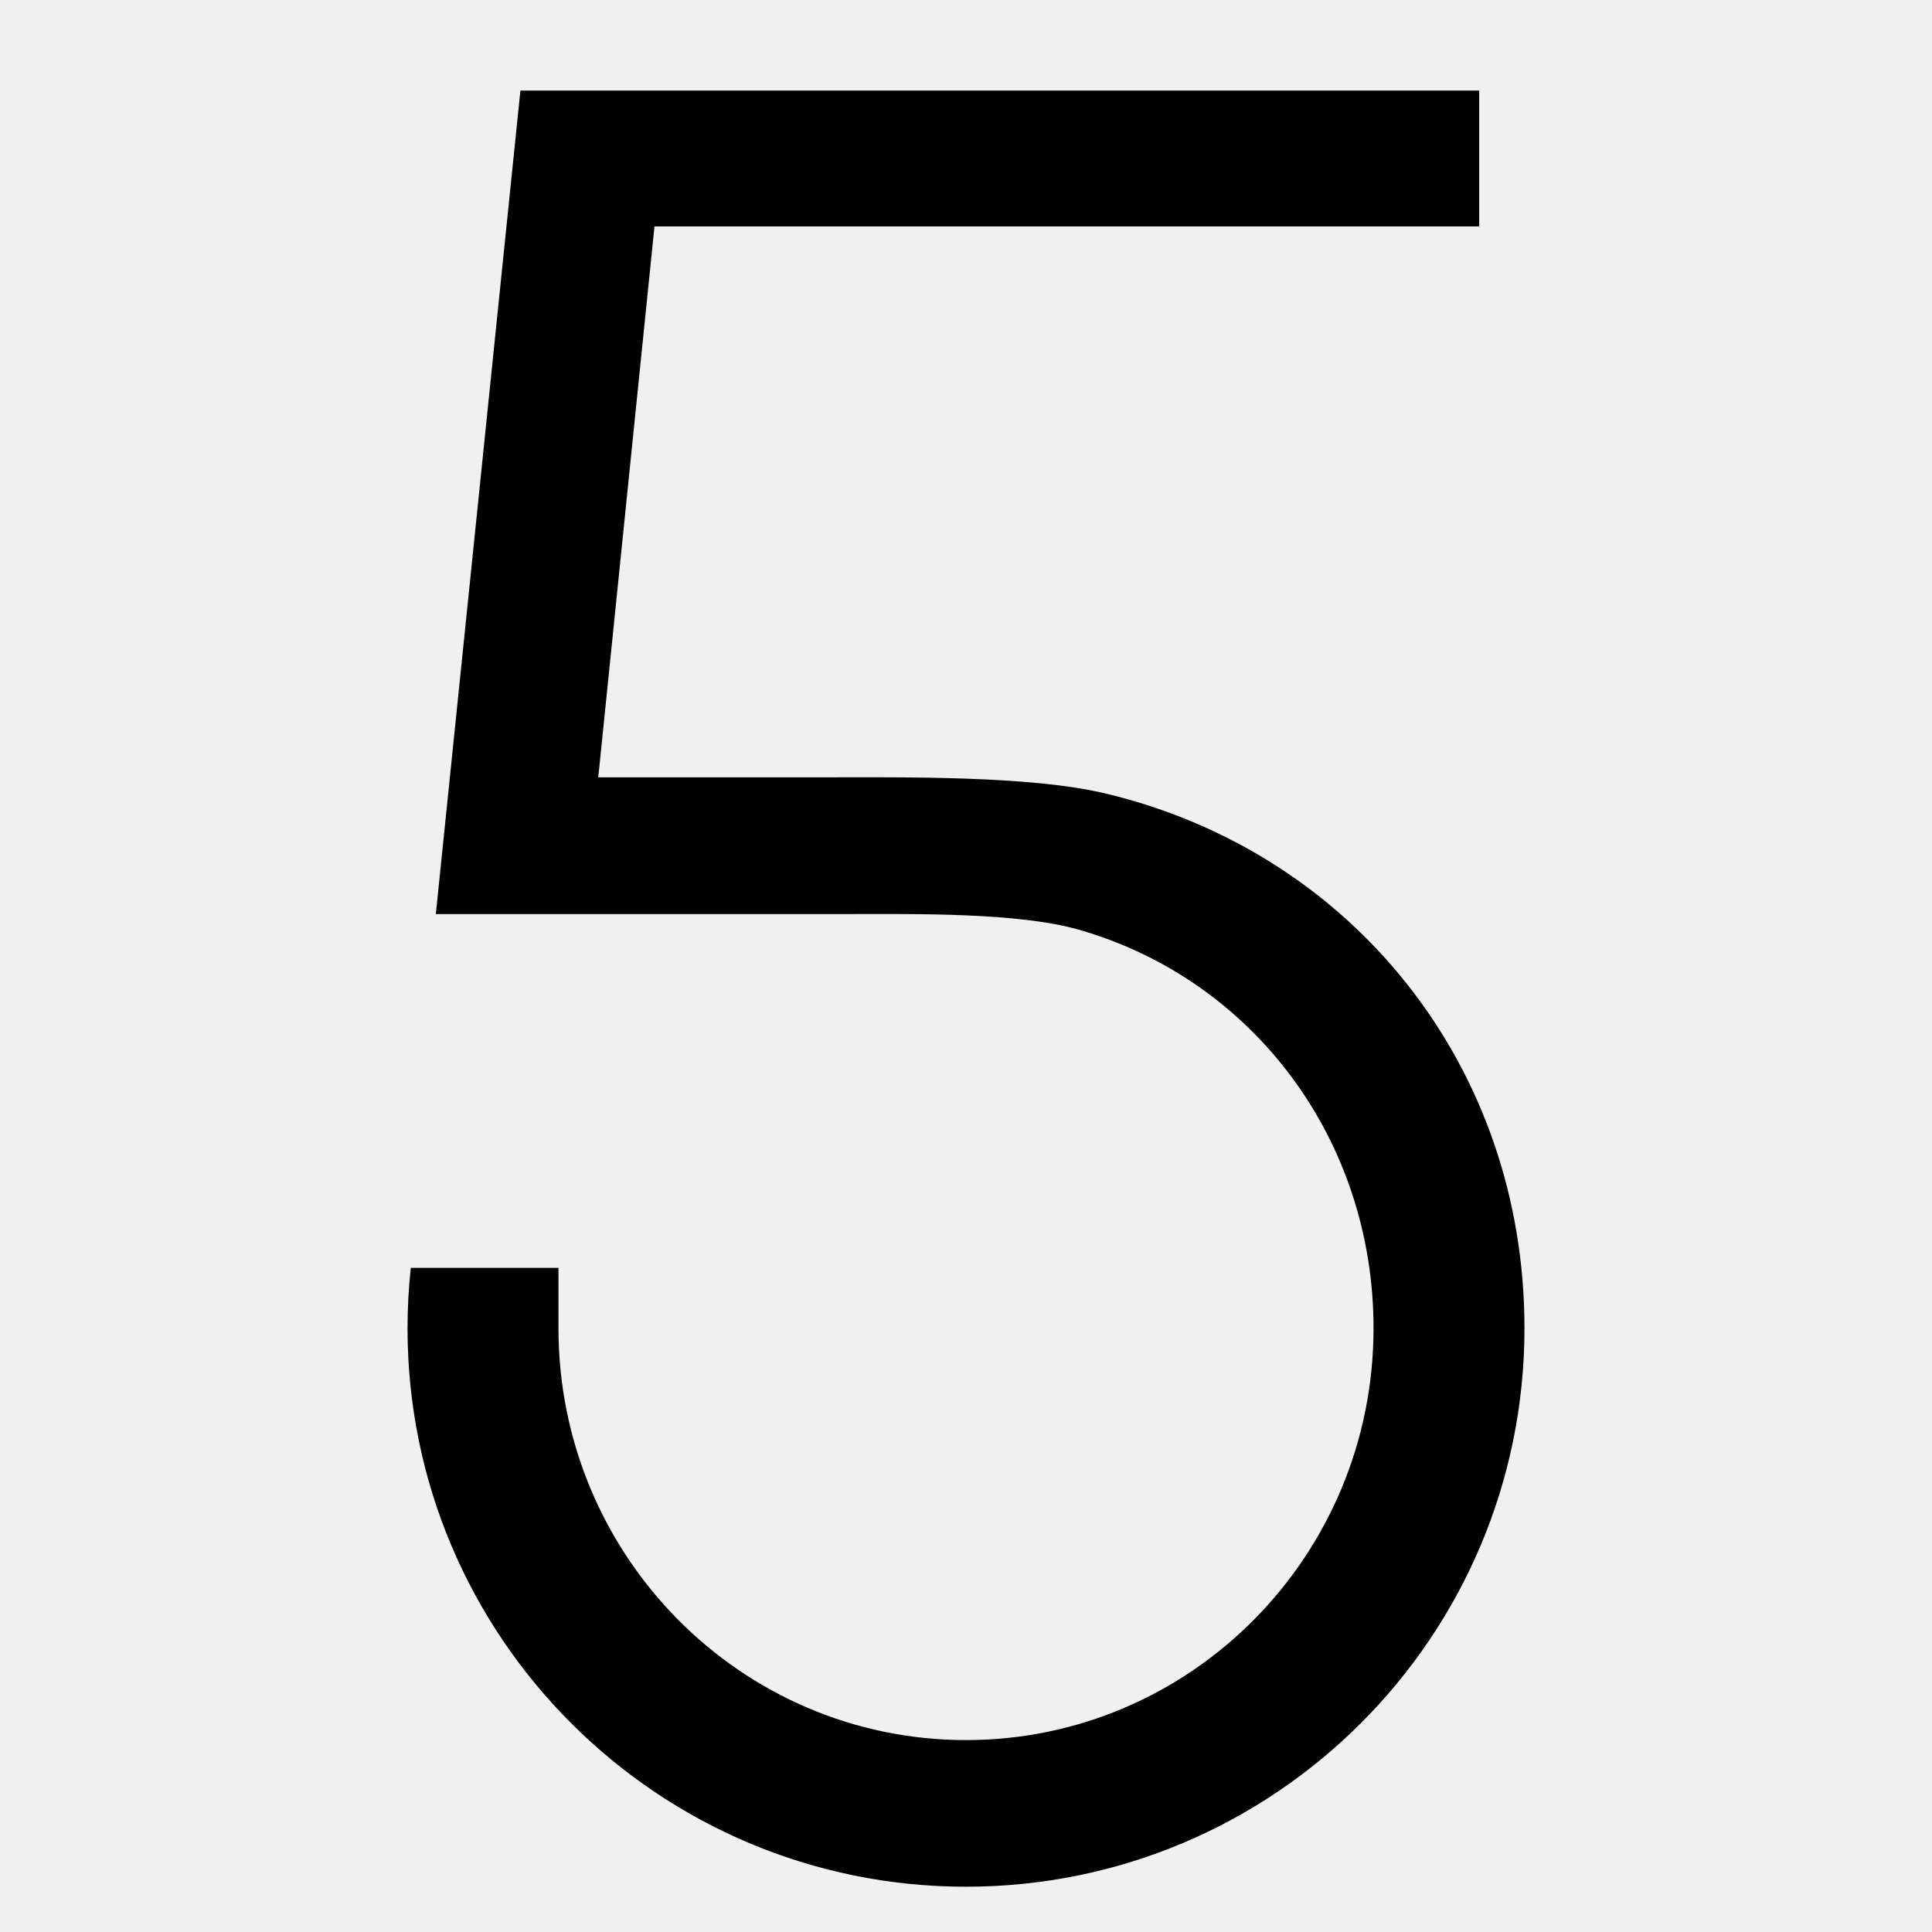
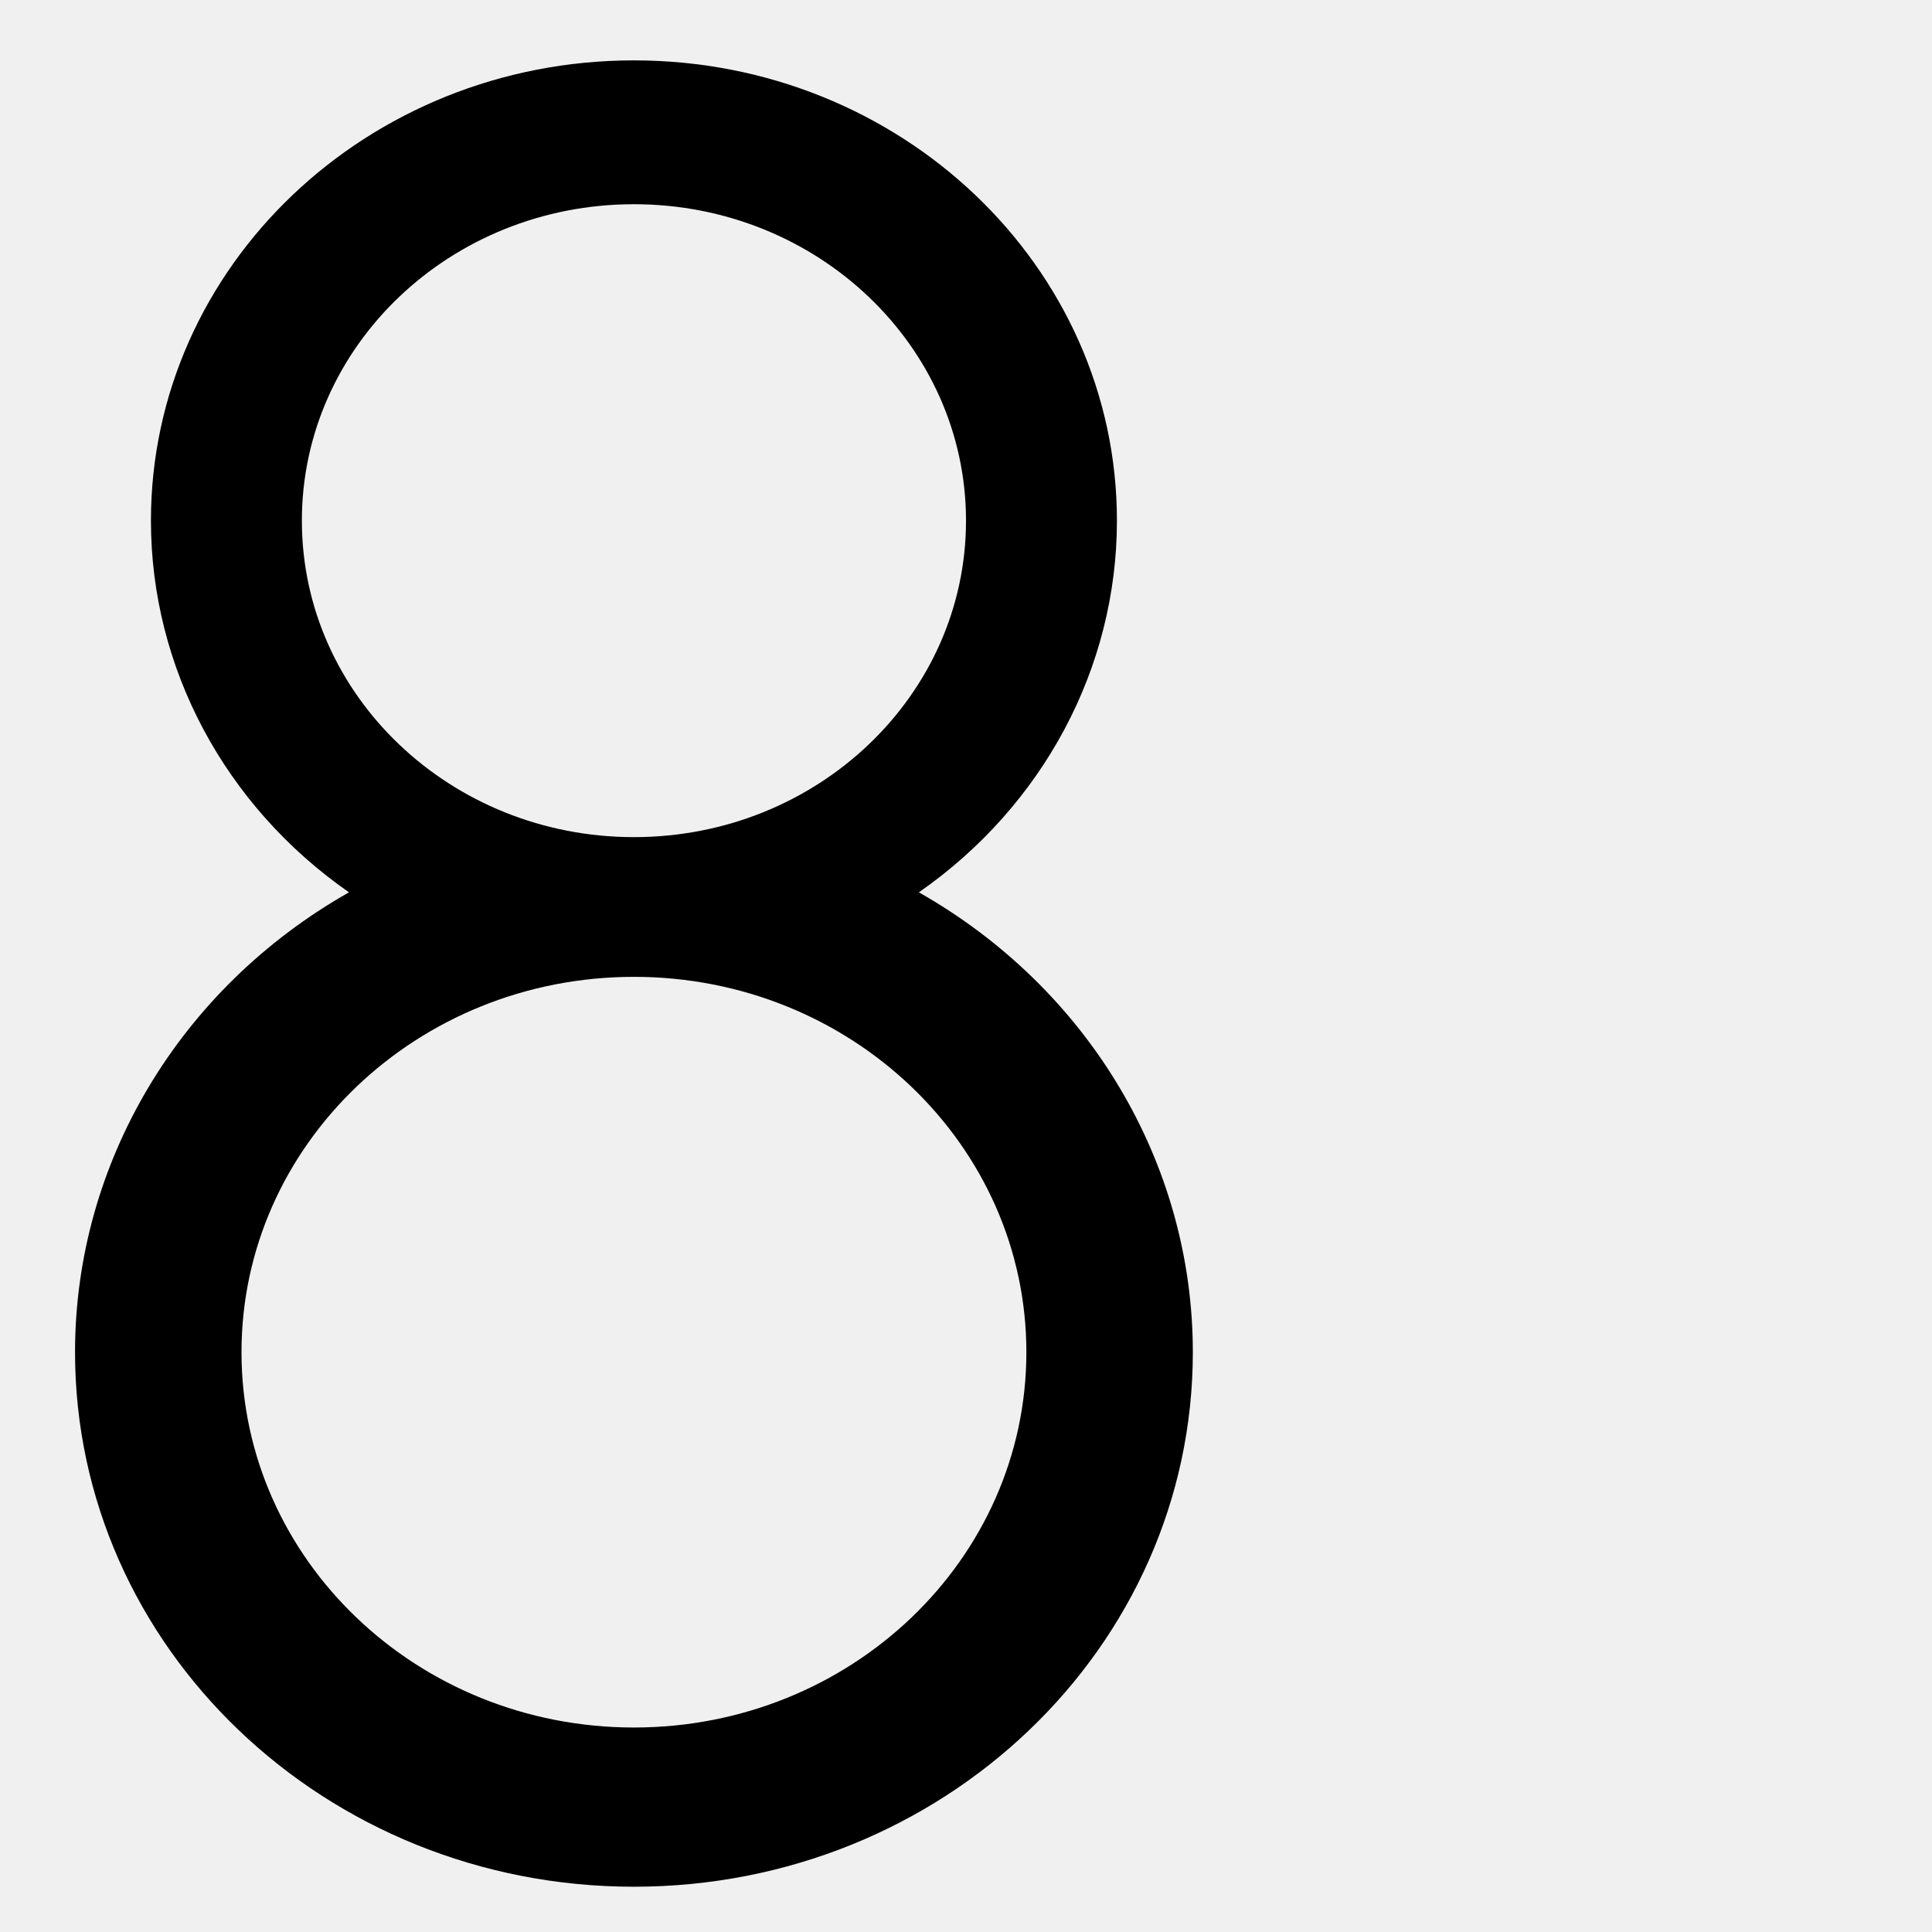
<svg xmlns="http://www.w3.org/2000/svg" width="512" height="512" viewBox="0 0 512 512" version="1.1" id="svg1">
  <defs id="defs1">
    <clipPath clipPathUnits="userSpaceOnUse" id="clipPath19">
      <rect style="fill:#ff0000;stroke:none;stroke-width:64;stroke-linejoin:miter;stroke-miterlimit:10;stroke-dasharray:none" id="rect20" width="460" height="464" x="33.247" y="-624" transform="rotate(90)" />
    </clipPath>
    <clipPath clipPathUnits="userSpaceOnUse" id="clipPath12">
      <rect style="opacity:1;fill:#f9f9f9;stroke:none;stroke-width:68;stroke-miterlimit:10;stroke-dasharray:none" id="rect12" width="448" height="464" x="32" y="24" />
    </clipPath>
    <clipPath clipPathUnits="userSpaceOnUse" id="clipPath13">
      <rect style="fill:#ffffff;fill-opacity:0.882;stroke:none;stroke-width:72;stroke-miterlimit:10;stroke-dasharray:none" id="rect14" width="492" height="464" x="0" y="24" />
    </clipPath>
    <clipPath clipPathUnits="userSpaceOnUse" id="clipPath13-7">
      <rect style="fill:#ffffff;fill-opacity:0.882;stroke:none;stroke-width:72;stroke-miterlimit:10;stroke-dasharray:none" id="rect14-5" width="492" height="464" x="0" y="24" />
    </clipPath>
  </defs>
  <g id="layer4" style="display:none;opacity:1">
    <path id="path7" style="baseline-shift:baseline;display:inline;overflow:visible;opacity:1;vector-effect:none;fill:#000000;fill-opacity:1;stroke-miterlimit:10;enable-background:accumulate;stop-color:#000000" d="M 185.469,24 47.889,488 H 118.814 L 256.395,24 Z" />
    <rect style="opacity:1;fill:#000000;fill-opacity:1;stroke:none;stroke-width:68;stroke-miterlimit:10;stroke-dasharray:none" id="rect6" width="256" height="64" x="128" y="288" />
    <path id="path9" style="baseline-shift:baseline;display:inline;overflow:visible;opacity:1;vector-effect:none;fill:#000000;fill-opacity:1;stroke-miterlimit:10;enable-background:accumulate;stop-color:#000000" d="M 326.531,24 464.111,488 H 393.186 L 255.605,24 Z" />
    <rect style="display:inline;opacity:1;mix-blend-mode:normal;fill:none;fill-opacity:1;stroke:none;stroke-width:68;stroke-miterlimit:10;stroke-dasharray:none" id="rect44" width="512" height="512" x="0" y="0" />
  </g>
  <g id="g28" style="display:none;opacity:1">
-     <path id="rect24" style="opacity:1;fill:#000000;fill-opacity:1;stroke:none;stroke-width:68;stroke-miterlimit:10;stroke-dasharray:none" d="M 183.016,24 32.926,485.168 32.004,488 h 73.613 l 44.262,-136 h 212.242 l 44.262,136 h 73.613 L 479.074,485.168 328.984,24 h -72.354 -1.262 z M 256,25.938 258.895,34.832 341.291,288 H 170.709 L 253.105,34.832 Z" />
+     <path id="rect24" style="opacity:1;fill:#000000;fill-opacity:1;stroke:none;stroke-width:68;stroke-miterlimit:10;stroke-dasharray:none" d="M 167.012,24 16.922,485.168 16,488 H 89.613 L 133.875,352 h 212.242 l 44.262,136 h 73.613 L 463.07,485.168 312.98,24 Z M 239.996,25.938 325.287,288 H 154.705 Z" />
    <rect style="display:inline;opacity:1;mix-blend-mode:normal;fill:none;fill-opacity:1;stroke:none;stroke-width:68;stroke-miterlimit:10;stroke-dasharray:none" id="rect27" width="512" height="512" x="0" y="0" />
  </g>
  <g id="g42" style="display:none;opacity:1">
-     <path id="rect34" style="opacity:1;fill:#000000;fill-opacity:1;stroke:none;stroke-width:68;stroke-miterlimit:10;stroke-dasharray:none" d="M 216.195,24 65.182,488 h 39.963 l 46.215,-142 h 209.281 l 46.215,142 h 39.963 L 295.805,24 H 256.158 255.842 Z M 256,24.486 348.924,310 H 163.076 Z" />
+     <path id="rect34" style="opacity:1;fill:#000000;fill-opacity:1;stroke:none;stroke-width:68;stroke-miterlimit:10;stroke-dasharray:none" d="M 168.195,24 17.182,488 H 57.145 L 103.359,346 h 209.281 l 46.215,142 h 39.963 L 247.805,24 Z M 208,24.486 300.924,310 H 115.076 Z" />
    <rect style="display:inline;opacity:1;mix-blend-mode:normal;fill:none;fill-opacity:1;stroke:none;stroke-width:68;stroke-miterlimit:10;stroke-dasharray:none" id="rect41" width="512" height="512" x="0" y="0" />
  </g>
  <g id="layer6" style="display:none;opacity:1">
-     <path id="rect21" style="fill:#000000;fill-opacity:1;stroke:none;stroke-width:64;stroke-linecap:butt;stroke-miterlimit:10;stroke-dasharray:none;stroke-opacity:1" d="M 256,16 C 183.584,16 122.997,64.849 105.259,131.528 99.465,153.31 100,190.324 100,212.928 v 86.145 c 0,22.604 -0.535,59.617 5.259,81.4 C 122.997,447.151 183.584,496 256,496 328.416,496 389.003,447.151 406.741,380.472 412.535,358.69 412,321.676 412,299.072 v -86.145 c 0,-22.604 0.535,-59.617 -5.259,-81.4 C 389.003,64.849 328.416,16 256,16 Z m 0,67.756 c 35.23,0 65.261,21.472 77.773,52.096 6.79,16.619 6.227,46.549 6.227,64.615 v 111.066 c 0,18.066 0.563,47.996 -6.227,64.615 -12.512,30.624 -42.543,52.096 -77.773,52.096 -35.23,0 -65.261,-21.472 -77.773,-52.096 C 171.437,359.529 172,329.599 172,311.533 V 200.467 c 0,-18.066 -0.563,-47.996 6.227,-64.615 C 190.739,105.228 220.77,83.756 256,83.756 Z" />
+     <path id="rect21" style="fill:#000000;fill-opacity:1;stroke:none;stroke-width:64;stroke-linecap:butt;stroke-miterlimit:10;stroke-dasharray:none;stroke-opacity:1" d="M 188.011,16 C 115.596,16 55.009,64.849 37.271,131.528 c -5.795,21.782 -5.259,58.796 -5.259,81.4 v 86.145 c 0,22.604 -0.535,59.617 5.259,81.4 C 55.009,447.151 115.596,496 188.011,496 c 72.416,0 133.003,-48.849 150.741,-115.528 5.795,-21.782 5.259,-58.796 5.259,-81.4 v -86.145 c 0,-22.604 0.535,-59.617 -5.259,-81.4 C 321.014,64.849 260.427,16 188.011,16 Z m 0,67.756 c 35.23,0 65.261,21.472 77.773,52.096 6.79,16.619 6.227,46.549 6.227,64.615 v 111.066 c 0,18.066 0.563,47.996 -6.227,64.615 -12.512,30.624 -42.543,52.096 -77.773,52.096 -35.23,0 -65.261,-21.472 -77.773,-52.096 -6.79,-16.619 -6.227,-46.549 -6.227,-64.615 V 200.467 c 0,-18.066 -0.563,-47.996 6.227,-64.615 12.512,-30.624 42.543,-52.096 77.773,-52.096 z" />
    <rect style="display:inline;opacity:1;mix-blend-mode:normal;fill:none;fill-opacity:1;stroke:none;stroke-width:68;stroke-miterlimit:10;stroke-dasharray:none" id="rect43" width="512" height="512" x="0" y="0" />
  </g>
  <g id="g48" style="display:none;opacity:1">
    <rect style="display:inline;opacity:1;mix-blend-mode:normal;fill:none;fill-opacity:1;stroke:none;stroke-width:68;stroke-miterlimit:10;stroke-dasharray:none" id="rect48" width="512" height="512" x="0" y="0" />
-     <path id="rect49" style="fill:#000000;fill-opacity:1;stroke:none;stroke-width:38;stroke-linecap:square;stroke-miterlimit:10;stroke-dasharray:none;stroke-opacity:0.837" d="M 256,16 C 189.351,16 133.868,62.107 119.576,124.296 115.629,141.469 116,170.315 116,187.973 v 136.053 c 0,17.658 -0.371,46.504 3.576,63.678 C 133.868,449.893 189.351,496 256,496 322.649,496 378.132,449.893 392.424,387.704 396.371,370.531 396,341.685 396,324.027 V 187.973 c 0,-17.658 0.371,-46.504 -3.576,-63.678 C 378.132,62.107 322.649,16 256,16 Z m 0,40 c 45.802,0 84.223,30.485 96.16,72.356 C 356.386,143.179 356,168.536 356,184 v 144 c 0,15.464 0.386,40.821 -3.84,55.645 C 340.223,425.515 301.802,456 256,456 210.198,456 171.777,425.515 159.84,383.644 155.614,368.821 156,343.464 156,328 V 184 c 0,-15.464 -0.386,-40.821 3.84,-55.645 C 171.777,86.485 210.198,56 256,56 Z" />
+     <path id="rect49" style="fill:#000000;fill-opacity:1;stroke:none;stroke-width:38;stroke-linecap:square;stroke-miterlimit:10;stroke-dasharray:none;stroke-opacity:0.837" d="M 172,16 C 105.351,16 49.868,62.107 35.576,124.296 31.629,141.469 32,170.315 32,187.973 v 136.053 c 0,17.658 -0.371,46.504 3.576,63.678 C 49.868,449.893 105.351,496 172,496 238.649,496 294.132,449.893 308.424,387.704 312.371,370.531 312,341.685 312,324.027 V 187.973 c 0,-17.658 0.371,-46.504 -3.576,-63.678 C 294.132,62.107 238.649,16 172,16 Z m 0,40 c 45.802,0 84.223,30.485 96.16,72.356 C 272.386,143.179 272,168.536 272,184 v 144 c 0,15.464 0.386,40.821 -3.84,55.645 C 256.223,425.515 217.802,456 172,456 126.198,456 87.777,425.515 75.84,383.644 71.614,368.821 72,343.464 72,328 V 184 C 72,168.536 71.614,143.179 75.84,128.356 87.777,86.485 126.198,56 172,56 Z" />
  </g>
  <g id="layer5" style="display:none;opacity:1;fill:#000000;fill-opacity:1">
-     <path id="rect1" style="opacity:1;fill:#000000;fill-opacity:1;stroke-width:68;stroke-miterlimit:10" d="M 339.994,12 172.006,125.262 v 65.098 l 95.988,-59.447 V 488 h 72 z" />
+     <path id="rect1" style="opacity:1;fill:#000000;fill-opacity:1;stroke-width:68;stroke-miterlimit:10" d="M 184,12 16.012,125.262 v 65.098 L 112,130.912 V 488 h 72 z" />
    <rect style="display:inline;opacity:1;mix-blend-mode:normal;fill:none;fill-opacity:1;stroke:none;stroke-width:68;stroke-miterlimit:10;stroke-dasharray:none" id="rect39" width="512" height="512" x="0" y="0" />
  </g>
  <g id="g54" style="display:none;opacity:1;fill:#000000;fill-opacity:1">
    <rect style="display:inline;opacity:1;mix-blend-mode:normal;fill:none;fill-opacity:1;stroke:none;stroke-width:68;stroke-miterlimit:10;stroke-dasharray:none" id="rect54" width="512" height="512" x="0" y="0" />
-     <path id="rect55" style="fill:#000000;fill-opacity:1;stroke:none;stroke-width:38;stroke-linecap:square;stroke-miterlimit:10;stroke-dasharray:none;stroke-opacity:0.837" d="M 312,11.992 168,109.082 V 151 L 272,82.939 V 488 h 40 z" />
+     <path id="rect55" style="fill:#000000;fill-opacity:1;stroke:none;stroke-width:38;stroke-linecap:square;stroke-miterlimit:10;stroke-dasharray:none;stroke-opacity:0.837" d="M 160,11.992 16,109.082 V 151 L 120,82.939 V 488 h 40 z" />
  </g>
  <g id="layer10" style="display:none">
    <rect style="display:inline;opacity:1;mix-blend-mode:normal;fill:none;fill-opacity:1;stroke:none;stroke-width:68;stroke-miterlimit:10;stroke-dasharray:none" id="rect42" width="512" height="512" x="0" y="0" />
-     <path id="path13" style="fill:#000000;fill-opacity:1;stroke-width:70;stroke-miterlimit:10;stroke-opacity:0.776" d="M 253.967,12 C 168.915,12 99.967,80.948 99.967,166 c -2e-6,3.356 0.109,6.69 0.322,10 h 71.678 c 0.002,-3.532 0,-6.615 0,-10 1e-5,-45.287 36.713,-82 82,-82 45.287,8e-6 82,36.713 82,82 0.712,20.529 -1.705,36.442 -17.994,55.645 L 92.033,488 H 131.967 183.824 419.967 V 416 H 244.898 L 376.689,260.635 C 397.358,233.729 407.967,199.928 407.967,166 c 0,-85.052 -68.948,-154 -154,-154 z" />
+     <path id="path13" style="fill:#000000;fill-opacity:1;stroke-width:70;stroke-miterlimit:10;stroke-opacity:0.776" d="M 174,12 C 88.948,12 20,80.948 20,166 c -2e-6,3.356 0.109,6.69 0.322,10 h 71.678 c 0.002,-3.532 0,-6.615 0,-10 10e-6,-45.287 36.713,-82 82,-82 45.287,8e-6 82,36.713 82,82 0.712,20.529 -1.705,36.442 -17.994,55.645 L 12.066,488 H 340 V 416 H 164.932 L 296.723,260.635 C 317.391,233.729 328,199.928 328,166 328,80.948 259.052,12 174,12 Z" />
  </g>
  <g id="g57" style="display:none">
    <rect style="display:inline;opacity:1;mix-blend-mode:normal;fill:none;fill-opacity:1;stroke:none;stroke-width:68;stroke-miterlimit:10;stroke-dasharray:none" id="rect57" width="512" height="512" x="0" y="0" />
-     <path id="path58" style="fill:#000000;fill-opacity:1;stroke:none;stroke-width:37;stroke-linecap:square;stroke-miterlimit:10;stroke-dasharray:none;stroke-opacity:0.837" d="m 256,12 c -81.738,0 -148,66.262 -148,148 -7e-5,5.345 0.289,10.686 0.867,16 H 148 v -16 c 0,-59.647 48.353,-108 108,-108 59.647,0 108,48.353 108,108 2e-5,31.917 -13.102,60.864 -35.838,85.447 C 252.048,326.298 175.934,407.149 99.82,488 H 144 152.012 416 V 448 H 189.668 L 348.508,279.271 C 382.913,242.725 401.895,212.574 404,160 404,78.262 337.738,12 256,12 Z" />
+     <path id="path58" style="fill:#000000;fill-opacity:1;stroke:none;stroke-width:37;stroke-linecap:square;stroke-miterlimit:10;stroke-dasharray:none;stroke-opacity:0.837" d="M 168,12 C 86.262,12 20,78.262 20,160 c -7e-5,5.345 0.289,10.686 0.867,16 H 60 V 160 C 60,100.353 108.353,52 168,52 227.647,52 276,100.353 276,160 c 2e-5,31.917 -13.102,60.864 -35.838,85.447 L 11.82,488 H 328 V 448 H 101.668 L 260.508,279.271 C 294.913,242.725 313.895,212.574 316,160 316,78.262 249.738,12 168,12 Z" />
  </g>
  <g id="layer7" style="display:none;opacity:1">
    <rect style="display:inline;opacity:1;mix-blend-mode:normal;fill:none;fill-opacity:1;stroke:none;stroke-width:68;stroke-miterlimit:10;stroke-dasharray:none" id="rect38" width="512" height="512" x="0" y="0" />
-     <path id="path4" style="fill:#000000;fill-opacity:1;stroke:none;stroke-width:70;stroke-miterlimit:10;stroke-opacity:0.776" d="m 109,24 v 72 h 155.201 l -102.385,125.896 -0.09,0.066 0.021,0.018 57.895,49.111 h 0.002 C 230.143,266.417 241.507,264 253,264 c 45.287,0 82,36.713 82,82 0,45.287 -36.713,82 -82,82 -45.287,0 -82,-36.713 -82,-82 V 336 H 99.326 c -0.217,3.329 -0.326,6.664 -0.326,10 0,85.052 68.948,154 154,154 85.052,0 154,-68.948 154,-154 4.7e-4,-76.529 -56.196,-141.447 -131.936,-152.412 L 412.928,24.066 413,24 h -0.019 -90.227 z" />
+     <path id="path4" style="fill:#000000;fill-opacity:1;stroke:none;stroke-width:70;stroke-miterlimit:10;stroke-opacity:0.776" d="m 30,24 v 72 h 155.201 l -102.385,125.896 -0.09,0.066 0.021,0.018 57.895,49.111 h 0.002 C 151.143,266.417 162.507,264 174,264 c 45.287,0 82,36.713 82,82 0,45.287 -36.713,82 -82,82 -45.287,0 -82,-36.713 -82,-82 V 336 H 20.326 c -0.217,3.329 -0.326,6.664 -0.326,10 0,85.052 68.948,154 154,154 85.052,0 154,-68.948 154,-154 4.7e-4,-76.529 -56.196,-141.447 -131.936,-152.412 L 333.928,24.066 334,24 h -0.019 z" />
  </g>
  <g id="g64" style="display:none;opacity:1">
    <rect style="display:inline;opacity:1;mix-blend-mode:normal;fill:none;fill-opacity:1;stroke:none;stroke-width:68;stroke-miterlimit:10;stroke-dasharray:none" id="rect64" width="512" height="512" x="0" y="0" />
-     <path id="path65" style="fill:#000000;fill-opacity:1;stroke:none;stroke-width:38;stroke-linecap:butt;stroke-miterlimit:10;stroke-dasharray:none;stroke-opacity:0.837" d="m 116,24 v 36 h 206.566 l -149.074,171.943 28.998,24.596 C 218.053,248.305 235.393,244 253,244 c 59.647,0 108,48.353 108,108 0,59.647 -48.353,108 -108,108 -59.647,0 -108,-48.353 -108,-108 v -16 h -39.133 c -0.578,5.314 -0.867,10.655 -0.867,16 0,81.738 66.262,148 148,148 81.738,0 148,-66.262 148,-148 0,-81.738 -66.262,-148 -148,-148 -1.68,4e-5 -3.36,0.029 -5.039,0.086 L 404.076,24 Z" />
+     <path id="path65" style="fill:#000000;fill-opacity:1;stroke:none;stroke-width:38;stroke-linecap:butt;stroke-miterlimit:10;stroke-dasharray:none;stroke-opacity:0.837" d="m 31,24 v 36 h 206.566 l -149.074,171.943 28.998,24.596 C 133.053,248.305 150.393,244 168,244 c 59.647,0 108,48.353 108,108 0,59.647 -48.353,108 -108,108 C 108.353,460 60,411.647 60,352 V 336 H 20.867 c -0.578,5.314 -0.867,10.655 -0.867,16 0,81.738 66.262,148 148,148 81.738,0 148,-66.262 148,-148 0,-81.738 -66.262,-148 -148,-148 -1.68,4e-5 -3.36,0.029 -5.039,0.086 L 319.076,24 Z" />
  </g>
  <g id="layer8" style="display:none;opacity:1">
    <rect style="display:inline;opacity:1;mix-blend-mode:normal;fill:none;fill-opacity:1;stroke:none;stroke-width:68;stroke-miterlimit:10;stroke-dasharray:none" id="rect35" width="512" height="512" x="0" y="0" />
-     <path id="rect46" style="fill:#000000;stroke:none;stroke-width:70;stroke-miterlimit:10;stroke-opacity:0.776" d="M 205.49,24 31.951,376 H 80 107.768 280 v 112 h 72 V 376 h 72 V 312.156 H 352 V 24 H 281.305 280 Z M 280,26.646 V 312.156 H 139.242 Z" />
+     <path id="rect46" style="fill:#000000;stroke:none;stroke-width:70;stroke-miterlimit:10;stroke-opacity:0.776" d="M 189.515,24 15.976,376 H 264.024 v 112 h 72 V 376 h 72 v -63.844 h -72 V 24 h -70.695 -1.305 z m 74.51,2.646 V 312.156 H 123.267 Z" />
  </g>
  <g id="g51" style="display:none;opacity:1">
    <rect style="display:inline;opacity:1;mix-blend-mode:normal;fill:none;fill-opacity:1;stroke:none;stroke-width:68;stroke-miterlimit:10;stroke-dasharray:none" id="rect51" width="512" height="512" x="0" y="0" />
-     <path id="rect72" style="fill:#000000;fill-opacity:1;stroke:none;stroke-width:38;stroke-linecap:butt;stroke-miterlimit:10;stroke-dasharray:none;stroke-opacity:0.837" d="M 254,24 72,368 h 224 v 120 h 40 V 368 h 72 V 332 H 336 V 24 H 296.787 296 Z m 42,1.488 V 332 H 133.996 Z" />
+     <path id="rect72" style="fill:#000000;fill-opacity:1;stroke:none;stroke-width:38;stroke-linecap:butt;stroke-miterlimit:10;stroke-dasharray:none;stroke-opacity:0.837" d="M 198,24 16,368 h 224 v 120 h 40 V 368 h 72 V 332 H 280 V 24 Z m 42,1.488 V 332 H 77.996 Z" />
  </g>
  <g id="g20" style="display:none">
    <rect style="display:inline;opacity:1;mix-blend-mode:normal;fill:none;fill-opacity:1;stroke:none;stroke-width:68;stroke-miterlimit:10;stroke-dasharray:none" id="rect40" width="512" height="512" x="0" y="0" />
-     <path id="path53" style="fill:#000000;fill-opacity:1;stroke:none;stroke-width:72;stroke-miterlimit:10;stroke-dasharray:none;stroke-opacity:0.776" d="M 137.961,24 113.887,260 H 256 c 45.287,0 82,40.713 82,86 0,45.287 -36.713,82 -82,82 -45.287,0 -82,-36.713 -82,-82 v -10 h -71.676 c -0.216,3.329 -0.324,6.664 -0.324,10 0,85.052 68.948,154 154,154 85.052,0 154,-68.948 154,-154 0,-85.052 -68.948,-150 -154,-150 H 190.779 L 201.795,88 H 394 v -64 z" />
+     <path id="path53" style="fill:#000000;fill-opacity:1;stroke:none;stroke-width:72;stroke-miterlimit:10;stroke-dasharray:none;stroke-opacity:0.776" d="M 55.799,24 31.725,260 h 142.113 c 45.287,0 82,40.713 82,86 0,45.287 -36.713,82 -82,82 -45.287,0 -82,-36.713 -82,-82 V 336 H 20.162 c -0.216,3.329 -0.324,6.664 -0.324,10 0,85.052 68.948,154 154,154 85.052,0 154,-68.948 154,-154 0,-85.052 -68.948,-150 -154,-150 h -65.221 L 119.633,88 h 192.205 v -64 z" />
  </g>
-   <g id="g26" style="display:inline">
+   <g id="g26" style="display:none">
    <rect style="display:inline;opacity:1;mix-blend-mode:normal;fill:none;fill-opacity:1;stroke:none;stroke-width:68;stroke-miterlimit:10;stroke-dasharray:none" id="rect26" width="512" height="512" x="0" y="0" />
-     <path id="rect28" style="opacity:1;fill:#000000;fill-opacity:1;stroke-width:38;stroke-miterlimit:10;stroke-opacity:0.837" d="M 137.914,24 115.5,242.232 h 110.252 c 16.706,0 44.103,-0.44 60.113,4.137 C 332.02,259.562 364,301.937 364,352 364,412.277 315.647,461.14 256,461.14 196.353,461.14 148,412.277 148,352 v -16 h -39.133 c -0.578,5.314 -0.867,10.655 -0.867,16 0,81.738 66.262,148 148,148 81.738,0 148,-66.262 148,-148 C 404,282.65 358.456,225.88 292.9,210.266 272.944,205.512 239.331,206 218.77,206 h -60.221 L 173.443,60 H 392 V 24 Z" />
+     <path id="rect28" style="opacity:1;fill:#000000;fill-opacity:1;stroke-width:38;stroke-miterlimit:10;stroke-opacity:0.837" d="M 49.914,24 27.5,242.232 h 110.252 c 16.706,0 44.103,-0.44 60.113,4.137 C 244.02,259.562 276,301.937 276,352 276,412.277 227.647,461.14 168,461.14 108.353,461.14 60,412.277 60,352 V 336 H 20.867 C 20.289,341.314 20,346.655 20,352 20,433.738 86.262,500 168,500 249.738,500 316,433.738 316,352 316,282.65 270.456,225.88 204.9,210.266 184.944,205.512 151.331,206 130.77,206 H 70.549 L 85.443,60 H 304 V 24 Z" />
  </g>
  <g id="layer11" style="display:none">
    <rect style="display:inline;opacity:1;mix-blend-mode:normal;fill:none;fill-opacity:1;stroke:none;stroke-width:68;stroke-miterlimit:10;stroke-dasharray:none" id="rect36" width="512" height="512" x="0" y="0" />
-     <path id="path60" style="display:inline;fill:#000000;fill-opacity:1;stroke-width:68;stroke-miterlimit:10" d="M 257.078,24 125.188,260.809 C 110.413,287.337 102.614,315.887 102,346 c 0,85.052 68.948,154 154,154 85.052,0 154,-68.948 154,-154 0,-85.052 -68.948,-154 -154,-154 -4.223,2.3e-4 -8.445,0.174 -12.654,0.521 L 337.203,24 Z M 256,264.324 c 45.108,0 81.676,36.567 81.676,81.676 0,45.108 -36.567,81.676 -81.676,81.676 -45.108,0 -81.676,-36.567 -81.676,-81.676 0,-45.108 36.567,-81.676 81.676,-81.676 z" />
+     <path id="path60" style="display:inline;fill:#000000;fill-opacity:1;stroke-width:68;stroke-miterlimit:10" d="M 175.078,24 43.188,260.809 C 28.413,287.337 20.16,315.881 20,346 c -0.453,85.051 68.948,154 154,154 85.052,0 154,-68.948 154,-154 0,-85.052 -68.948,-154 -154,-154 -4.223,1e-5 -8.445,0.174 -12.654,0.521 L 255.203,24 Z M 174,264.324 c 45.108,0 81.676,36.567 81.676,81.676 0,45.108 -36.567,81.676 -81.676,81.676 -45.108,0 -81.676,-36.567 -81.676,-81.676 0,-45.108 36.567,-81.676 81.676,-81.676 z" />
  </g>
  <g id="g69" style="display:none">
    <rect style="display:inline;opacity:1;mix-blend-mode:normal;fill:none;fill-opacity:1;stroke:none;stroke-width:68;stroke-miterlimit:10;stroke-dasharray:none" id="rect69" width="512" height="512" x="0" y="0" />
-     <path id="path69" style="fill:#000000;fill-opacity:1;stroke:none;stroke-width:38;stroke-linecap:butt;stroke-miterlimit:10;stroke-dasharray:none;stroke-opacity:0.837" d="M 272.979,24 135.453,258.025 C 118.147,287.475 108.655,318.151 108,352 c 0,81.738 66.262,148 148,148 81.738,0 148,-66.262 148,-148 0,-81.738 -66.262,-148 -148,-148 -16.969,1e-5 -33.811,2.918 -49.791,8.627 L 317.057,24 Z M 256,244 c 59.647,0 108,48.353 108,108 0,59.647 -48.353,108 -108,108 -59.647,0 -108,-48.353 -108,-108 0,-59.647 48.353,-108 108,-108 z" />
+     <path id="path69" style="fill:#000000;fill-opacity:1;stroke:none;stroke-width:38;stroke-linecap:butt;stroke-miterlimit:10;stroke-dasharray:none;stroke-opacity:0.837" d="M 184.979,24 47.453,258.025 C 30.147,287.475 20.192,318.145 20,352 c -0.463,81.737 66.262,148 148,148 81.738,0 148,-66.262 148,-148 0,-81.738 -66.262,-148 -148,-148 -16.969,1e-5 -33.811,2.918 -49.791,8.627 L 229.057,24 Z M 168,244 c 59.647,0 108,48.353 108,108 0,59.647 -48.353,108 -108,108 C 108.353,460 60,411.647 60,352 60,292.353 108.353,244 168,244 Z" />
  </g>
  <g id="layer12" style="display:none">
    <rect style="display:inline;opacity:1;mix-blend-mode:normal;fill:none;fill-opacity:1;stroke:none;stroke-width:68;stroke-miterlimit:10;stroke-dasharray:none" id="rect33" width="512" height="512" x="0" y="0" />
-     <path id="rect47" style="fill:#000000;fill-opacity:1;stroke:none;stroke-width:70;stroke-miterlimit:10;stroke-dasharray:none" d="M 91.51,24 V 96 H 318.992 l -145.938,392 h 74.693 L 420.49,24 Z" />
+     <path id="rect47" style="fill:#000000;fill-opacity:1;stroke:none;stroke-width:70;stroke-miterlimit:10;stroke-dasharray:none" d="M 32,24 V 96 H 259.482 L 113.545,488 h 74.693 L 360.98,24 Z" />
  </g>
  <g id="g25" style="display:none">
    <rect style="display:inline;opacity:1;mix-blend-mode:normal;fill:none;fill-opacity:1;stroke:none;stroke-width:68;stroke-miterlimit:10;stroke-dasharray:none" id="rect25" width="512" height="512" x="0" y="0" />
-     <path id="rect23" style="display:inline;fill:#000000;stroke-width:38;stroke-miterlimit:10" d="M 101.801,24 V 60 H 356.064 L 195.117,488 h 40.598 L 410.199,24 h -40.598 -39.311 z" />
+     <path id="rect23" style="display:inline;fill:#000000;stroke-width:38;stroke-miterlimit:10" d="M 32,24 V 60 H 286.264 L 125.316,488 h 40.598 L 340.398,24 h -40.598 -39.311 z" />
  </g>
  <g id="layer9" transform="translate(577.6758,3.98828)" style="display:none">
    <rect style="display:inline;opacity:1;mix-blend-mode:normal;fill:none;fill-opacity:1;stroke:none;stroke-width:68;stroke-miterlimit:10;stroke-dasharray:none" id="rect32" width="512" height="512" x="0" y="0" transform="translate(-577.6758,-3.98828)" />
-     <path id="path59" style="fill:#000000;fill-opacity:1;stroke-width:70;stroke-miterlimit:10;stroke-opacity:0.774" d="m -321.676,8.012 c -76.215,0 -138,56.211 -138,134 0,38 15.102,69.752 39.584,93.934 -35.214,27.928 -55.584,64.066 -55.584,113.066 0,84.273 68.948,147 154,147 85.052,0 154,-62.522 154,-147 1.2e-4,-49 -20.37,-85.138 -55.584,-113.066 24.482,-24.182 39.584,-55.934 39.584,-93.934 0,-77.299 -61.785,-134 -138,-134 z m 0,67.297 c 37.003,0 67,29.864 67,66.703 0,36.839 -29.997,66.703 -67,66.703 -37.003,0 -67,-29.864 -67,-66.703 0,-36.839 29.997,-66.703 67,-66.703 z m 0,192.066 c 45.287,0 82,36.55 82,81.637 0,45.087 -36.713,81.637 -82,81.637 -45.287,0 -82,-36.55 -82,-81.637 0,-45.087 36.713,-81.637 82,-81.637 z" />
+     <path id="path59" style="fill:#000000;fill-opacity:1;stroke-width:70;stroke-miterlimit:10;stroke-opacity:0.774" d="m -403.676,8.012 c -76.215,0 -138,56.211 -138,134 0,38 15.102,69.752 39.584,93.934 -35.214,27.928 -55.584,64.066 -55.584,113.066 0,84.273 68.948,147 154,147 85.052,0 154,-62.522 154,-147 1.2e-4,-49 -20.37,-85.138 -55.584,-113.066 24.482,-24.182 39.584,-55.934 39.584,-93.934 0,-77.299 -61.785,-134 -138,-134 z m 0,67.297 c 37.003,0 67,29.864 67,66.703 0,36.839 -29.997,66.703 -67,66.703 -37.003,0 -67,-29.864 -67,-66.703 0,-36.839 29.997,-66.703 67,-66.703 z m 0,192.066 c 45.287,0 82,36.55 82,81.637 0,45.087 -36.713,81.637 -82,81.637 -45.287,0 -82,-36.55 -82,-81.637 0,-45.087 36.713,-81.637 82,-81.637 z" />
  </g>
-   <g id="g23" transform="translate(577.6758,3.98828)" style="display:none">
+   <g id="g23" transform="translate(577.6758,3.98828)" style="display:inline">
    <rect style="display:inline;opacity:1;mix-blend-mode:normal;fill:none;fill-opacity:1;stroke:none;stroke-width:68;stroke-miterlimit:10;stroke-dasharray:none" id="rect22" width="512" height="512" x="0" y="0" transform="translate(-577.6758,-3.98828)" />
-     <path id="path19" style="opacity:1;fill:#000000;stroke-width:38;stroke-miterlimit:10" d="m -321.676,8.012 a 128,124 0 0 0 -128,124 128,124 0 0 0 52.484,100.121 148.114,144 0 0 0 -72.6,123.879 148.114,144 0 0 0 148.115,144 148.114,144 0 0 0 148.115,-144 148.114,144 0 0 0 -72.6,-123.879 128,124 0 0 0 52.484,-100.121 128,124 0 0 0 -128,-124 z m 0,38.75 a 88,85.25 0 0 1 88,85.25 88,85.25 0 0 1 -88,85.25 88,85.25 0 0 1 -88,-85.25 88,85.25 0 0 1 88,-85.25 z m 0,208.139 a 104,101.111 0 0 1 104,101.111 104,101.111 0 0 1 -104,101.111 104,101.111 0 0 1 -104,-101.111 104,101.111 0 0 1 104,-101.111 z" />
+     <path id="path19" style="opacity:1;fill:#000000;stroke-width:38;stroke-miterlimit:10" d="m -409.676,12.012 a 128,121.984 0 0 0 -128,121.984 128,121.984 0 0 0 52.484,98.493 148.114,141.659 0 0 0 -72.6,121.865 148.114,141.659 0 0 0 148.115,141.659 148.114,141.659 0 0 0 148.115,-141.659 148.114,141.659 0 0 0 -72.6,-121.865 128,121.984 0 0 0 52.484,-98.493 128,121.984 0 0 0 -128,-121.984 z m 0,38.12 a 88,83.864 0 0 1 88,83.864 88,83.864 0 0 1 -88,83.864 88,83.864 0 0 1 -88,-83.864 88,83.864 0 0 1 88,-83.864 z m 0,204.754 a 104,99.467 0 0 1 104,99.467 104,99.467 0 0 1 -104,99.467 104,99.467 0 0 1 -104,-99.467 104,99.467 0 0 1 104,-99.467 z" />
  </g>
  <g id="g27" style="display:none">
    <rect style="display:inline;opacity:1;mix-blend-mode:normal;fill:none;fill-opacity:1;stroke:none;stroke-width:68;stroke-miterlimit:10;stroke-dasharray:none" id="rect31" width="512" height="512" x="0" y="0" />
-     <path id="path29" style="display:inline;fill:#000000;fill-opacity:1;stroke-width:68;stroke-miterlimit:10" d="M 254.922,488 386.812,251.191 C 401.587,224.663 409.386,196.113 410,166 410,80.948 341.052,12 256,12 170.948,12 102,80.948 102,166 c 0,85.052 68.948,154 154,154 4.223,-2.3e-4 8.445,-0.174 12.654,-0.521 L 174.797,488 Z M 256,247.676 c -45.108,0 -81.676,-36.567 -81.676,-81.676 0,-45.108 36.567,-81.676 81.676,-81.676 45.108,0 81.676,36.567 81.676,81.676 0,45.108 -36.567,81.676 -81.676,81.676 z" />
+     <path id="path29" style="display:inline;fill:#000000;fill-opacity:1;stroke-width:68;stroke-miterlimit:10" d="M 172.922,488 304.812,251.191 C 319.587,224.663 327.386,196.113 328,166 328,80.948 259.052,12 174,12 88.948,12 20,80.948 20,166 c 0,85.052 68.948,154 154,154 4.223,-2.3e-4 8.445,-0.174 12.654,-0.521 L 92.797,488 Z M 174,247.676 c -45.108,0 -81.676,-36.567 -81.676,-81.676 0,-45.108 36.567,-81.676 81.676,-81.676 45.108,0 81.676,36.567 81.676,81.676 0,45.108 -36.567,81.676 -81.676,81.676 z" />
  </g>
  <g id="g15" style="display:none">
    <rect style="display:inline;opacity:1;mix-blend-mode:normal;fill:none;fill-opacity:1;stroke:none;stroke-width:68;stroke-miterlimit:10;stroke-dasharray:none" id="rect15" width="512" height="512" x="0" y="0" />
-     <path id="path69-6" style="display:inline;fill:#000000;fill-opacity:1;stroke:none;stroke-width:38;stroke-linecap:butt;stroke-miterlimit:10;stroke-dasharray:none;stroke-opacity:0.837" d="M 239.021,488 376.547,253.975 C 393.853,224.525 403.345,193.849 404,160 404,78.262 337.738,12 256,12 174.262,12 108,78.262 108,160 c 0,81.738 66.262,148 148,148 16.969,-10e-6 33.811,-2.918 49.791,-8.627 L 194.943,488 Z M 256,268 c -59.647,0 -108,-48.353 -108,-108 0,-59.647 48.353,-108 108,-108 59.647,0 108,48.353 108,108 0,59.647 -48.353,108 -108,108 z" />
+     <path id="path69-6" style="display:inline;fill:#000000;fill-opacity:1;stroke:none;stroke-width:38;stroke-linecap:butt;stroke-miterlimit:10;stroke-dasharray:none;stroke-opacity:0.837" d="M 151.021,488 288.547,253.975 C 305.853,224.525 315.345,193.849 316,160 316,78.262 249.738,12 168,12 86.262,12 20,78.262 20,160 c 0,81.738 66.262,148 148,148 16.969,-10e-6 33.811,-2.918 49.791,-8.627 L 106.943,488 Z M 168,268 C 108.353,268 60,219.647 60,160 60,100.353 108.353,52 168,52 c 59.647,0 108,48.353 108,108 0,59.647 -48.353,108 -108,108 z" />
  </g>
  <g id="layer3" style="display:none;opacity:1">
    <rect style="display:inline;opacity:1;mix-blend-mode:normal;fill:none;fill-opacity:1;stroke:none;stroke-width:68;stroke-miterlimit:10;stroke-dasharray:none" id="rect30" width="512" height="512" x="0" y="0" />
-     <path id="rect21-1" style="display:inline;fill:#000000;fill-opacity:1;stroke:none;stroke-width:64;stroke-linecap:butt;stroke-miterlimit:10;stroke-dasharray:none;stroke-opacity:1" d="m 340,24 v 304 c 0,11.181 0.246,29.46 -2.389,40.298 -8.947,36.79 -41.991,63.946 -81.611,63.946 -39.62,0 -72.664,-27.156 -81.611,-63.946 C 171.754,357.46 172,339.181 172,328 v -40 h -72 v 23.628 c 0,17.879 -0.345,47.047 3.288,64.52 C 118.029,447.046 180.603,500 256,500 331.397,500 393.971,447.046 408.712,376.148 412.345,358.674 412,329.506 412,311.628 V 24 Z" />
+     <path id="rect21-1" style="display:inline;fill:#000000;fill-opacity:1;stroke:none;stroke-width:64;stroke-linecap:butt;stroke-miterlimit:10;stroke-dasharray:none;stroke-opacity:1" d="m 272,24 v 304 c 0,11.181 0.246,29.46 -2.389,40.298 -8.947,36.79 -41.991,63.946 -81.611,63.946 -39.62,0 -72.664,-27.156 -81.611,-63.946 C 103.754,357.46 104,339.181 104,328 V 288 H 32 v 23.628 c 0,17.879 -0.345,47.047 3.288,64.52 C 50.029,447.046 112.603,500 188,500 263.397,500 325.971,447.046 340.712,376.148 344.345,358.674 344,329.506 344,311.628 V 24 Z" />
  </g>
  <g id="g10" style="display:none;opacity:1">
-     <path id="rect13" style="fill:#000000;fill-opacity:1;stroke:none;stroke-width:36;stroke-miterlimit:10;stroke-dasharray:none" d="m 360,24 v 336 c 0,55.4 -44.6,100 -100,100 -55.4,0 -100,-44.6 -100,-100 v -72 h -40 v 72 c 0,77.56 62.44,140 140,140 77.56,0 140,-62.44 140,-140 V 24 Z" />
+     <path id="rect13" style="fill:#000000;fill-opacity:1;stroke:none;stroke-width:36;stroke-miterlimit:10;stroke-dasharray:none" d="M 272,24 V 360 C 272,415.4 227.4,460 172,460 116.6,460 72,415.4 72,360 V 288 H 32 v 72 c 0,77.56 62.44,140 140,140 77.56,0 140,-62.44 140,-140 V 24 Z" />
    <rect style="display:inline;opacity:1;mix-blend-mode:normal;fill:none;fill-opacity:1;stroke:none;stroke-width:68;stroke-miterlimit:10;stroke-dasharray:none" id="rect10" width="512" height="512" x="0" y="0" />
  </g>
  <g id="layer2" style="display:none;opacity:1">
    <rect style="display:inline;opacity:1;mix-blend-mode:normal;fill:none;fill-opacity:1;stroke:none;stroke-width:68;stroke-miterlimit:10;stroke-dasharray:none" id="rect29" width="512" height="512" x="0" y="0" />
-     <path id="path2" style="fill:#000000;stroke-width:64;stroke-miterlimit:10" d="M 256,12 A 232,238 0 0 0 24,250 232,238 0 0 0 256,488 232,238 0 0 0 488,250 232,238 0 0 0 256,12 Z m 0,68 A 160,170 0 0 1 416,250 160,170 0 0 1 256,420 160,170 0 0 1 96,250 160,170 0 0 1 256,80 Z" />
-     <rect style="fill:#000000;stroke-width:64;stroke-miterlimit:10" id="rect2" width="248" height="64" x="256" y="424" />
+     <path id="path2" style="fill:#000000;stroke-width:64;stroke-miterlimit:10" d="M 252,12 A 232,238 0 0 0 20,250 232,238 0 0 0 252,488 H 500 V 424 H 410.289 A 232,238 0 0 0 484,250 232,238 0 0 0 252,12 Z m 0,68 A 160,170 0 0 1 412,250 160,170 0 0 1 252,420 160,170 0 0 1 92,250 160,170 0 0 1 252,80 Z" />
  </g>
  <g id="g4" style="display:none;opacity:1">
    <rect style="display:inline;opacity:1;mix-blend-mode:normal;fill:none;fill-opacity:1;stroke:none;stroke-width:68;stroke-miterlimit:10;stroke-dasharray:none" id="rect3" width="512" height="512" x="0" y="0" />
-     <path id="path3" style="fill:#000000;stroke-width:64;stroke-miterlimit:10" d="M 256,12 C 127.87,12 24,118.556 24,250 24,381.444 127.87,488 256,488 384.13,488 488,381.444 488,250 488,118.556 384.13,12 256,12 Z m 0,36 c 103.909,0 188.144,90.438 188.144,202 0,111.562 -84.235,202 -188.144,202 C 152.091,452 67.856,361.562 67.856,250 67.856,138.438 152.091,48 256,48 Z" />
-     <rect style="fill:#000000;stroke-width:64;stroke-miterlimit:10" id="rect4" width="248" height="32" x="256" y="456" />
+     <path id="path3" style="fill:#000000;stroke-width:64;stroke-miterlimit:10" d="M 252.145,12 C 124.014,12 20.145,118.556 20.145,250 c 0,131.444 103.87,238 232,238 h 248 V 456 H 368.412 c 69.197,-41.19 115.732,-118.02 115.732,-206 0,-131.444 -103.87,-238 -232,-238 z m 0,36 c 103.909,0 188.143,90.438 188.143,202 0,111.562 -84.234,202 -188.143,202 C 148.236,452 64,361.562 64,250 64,138.438 148.236,48 252.145,48 Z" />
  </g>
  <g id="layer1" style="display:none;opacity:1;mix-blend-mode:normal">
-     <g id="g60" transform="translate(37.30273)" style="fill:#000000">
-       <rect style="display:inline;opacity:1;fill:#000000;fill-opacity:1;stroke-width:52;stroke-linejoin:round;stroke-miterlimit:10" id="rect8" width="72" height="464" x="32" y="24" />
-       <path id="path8" style="baseline-shift:baseline;display:inline;overflow:visible;opacity:1;vector-effect:none;fill:#000000;stroke-miterlimit:10;enable-background:accumulate;stop-color:#000000;stop-opacity:1" d="M 318.248,24 103.855,256 318.248,488 h 87.146 L 190.998,256 405.395,24 Z" />
-     </g>
+     <path id="rect8" style="display:inline;fill:#000000;fill-opacity:1;stroke-width:52;stroke-linejoin:round;stroke-miterlimit:10" d="M 32,24 V 488 H 104 V 256.156 L 318.248,488 h 87.146 L 190.998,256 405.395,24 H 318.248 L 104,255.844 V 24 Z" />
    <rect style="fill:none;fill-opacity:1;stroke:none;stroke-width:68;stroke-miterlimit:10;stroke-dasharray:none" id="rect37" width="512" height="512" x="0" y="0" />
  </g>
  <g id="g7" style="display:none;opacity:1;mix-blend-mode:normal">
-     <rect style="display:inline;fill:#000000;fill-opacity:1;stroke-width:52;stroke-linejoin:round;stroke-miterlimit:10" id="rect5" width="40" height="464" x="96" y="24" />
-     <path id="path5" style="baseline-shift:baseline;display:inline;overflow:visible;opacity:1;vector-effect:none;stroke-miterlimit:10;enable-background:accumulate;stop-color:#000000;stop-opacity:1" d="M 350.834,24 134.9,256 350.834,488 h 49.18 L 184.08,256 400.014,24 Z" />
+     <path id="rect5" style="display:inline;fill:#000000;fill-opacity:1;stroke-width:52;stroke-linejoin:round;stroke-miterlimit:10" d="M 32,24 V 488 H 72 V 257.182 L 286.834,488 h 49.18 L 120.08,256 336.014,24 H 286.834 L 72,254.818 V 24 Z" />
    <rect style="fill:none;fill-opacity:1;stroke:none;stroke-width:68;stroke-miterlimit:10;stroke-dasharray:none" id="rect7" width="512" height="512" x="0" y="0" />
  </g>
  <g id="layer13" style="display:none">
    <circle style="display:inline;fill:#aa0000;fill-opacity:0.738;stroke-width:68;stroke-miterlimit:10" id="circle5" cx="256" cy="800" r="148" />
    <path id="path11" style="display:inline;fill:#aa0000;fill-opacity:0.738;stroke-width:68;stroke-miterlimit:10" d="m 332,800 c 0,56 -36,84 -76,84 -40,0 -76,-28 -76,-84 0,-56 36,-84 76,-84 40,0 76,28 76,84 z" />
    <text xml:space="preserve" style="font-size:192px;font-family:FreeSans;-inkscape-font-specification:FreeSans;letter-spacing:0px;word-spacing:0px;writing-mode:lr-tb;direction:ltr;display:inline;fill:#000000;fill-opacity:1;stroke-width:68;stroke-miterlimit:10" x="576" y="800" id="text14">
      <tspan id="tspan14" x="576" y="800" style="font-style:normal;font-variant:normal;font-weight:600;font-stretch:normal;font-family:FreeSans;-inkscape-font-specification:'FreeSans Semi-Bold'">6</tspan>
    </text>
    <path id="path16" style="display:inline;fill:#aa0000;stroke-width:68;stroke-miterlimit:10" d="m -120,768 c 0,81.738 -66.262,148 -148,148 -81.738,0 -148,-66.262 -148,-148 0,-37.33 9.64,-61.261 17.522,-76.22 3.833,-4.642 21.408,-24.014 25.826,-28.432 26.783,-26.783 63.783,-43.348 104.652,-43.348 81.738,0 148,66.262 148,148 z" />
    <path id="path18" style="display:inline;fill:#f9f9f9;fill-opacity:1;stroke-width:68;stroke-miterlimit:10" d="m -192,768 c 0,56 -36,84 -76,84 -40,0 -76,-28 -76,-84 0,-56 36,-84 76,-84 40,0 76,28 76,84 z" />
    <path style="display:inline;fill:none;fill-opacity:0.882;stroke:#aa0000;stroke-width:68;stroke-miterlimit:10;stroke-dasharray:none" d="M 67.179,292.482 254.06,-46.353" id="path20" clip-path="url(#clipPath13-7)" transform="translate(-436,416)" />
    <path id="path22" style="display:inline;fill:#000000;fill-opacity:1;stroke-width:68;stroke-miterlimit:10" d="m 860,-4.911 c -75.547,0 -136.917,60.213 -137.986,134.894 H 790 c 3.991,-44.819 34,-71.415 70,-71.415 39.514,0 68,30.716 68,69.431 0,25.37 -12.65,48.479 -33.409,60.56 -15.167,8.826 -44.978,10.553 -62.727,11.276 L 808,200.808 v 55.545 l 23.916,0.658 c 17.756,0.489 47.127,2.414 63.014,10.055 22.529,10.836 40.756,33.114 40.756,71.21 0,60.644 -44.769,81.333 -76,81.333 -47.378,0 -73.837,-38.959 -77.686,-75.382 h -69.787 c 4.156,77.384 68.733,138.862 147.787,138.862 81.738,0 148,-65.723 148,-146.797 0,-43.278 -18.882,-82.182 -48.92,-109.05 C 983.17,202.602 998,169.003 998,131.967 998,56.372 936.215,-4.911 860,-4.911 Z" />
    <path id="path27" style="display:inline;fill:#ffff00;stroke-width:70;stroke-miterlimit:10;stroke-opacity:0.922" d="m 195.346,-283.987 c -6.627,0 -17.385,-0.057 -23.984,0.531 -67.47,6.018 -120.016,62.382 -120.016,131.469 0,69.087 52.546,125.451 120.016,131.469 6.599,0.589 17.357,0.531 23.984,0.531 6.627,0 17.385,0.057 23.984,-0.531 67.47,-6.018 120.016,-62.382 120.016,-131.469 0,-69.087 -52.546,-125.451 -120.016,-131.469 -6.599,-0.589 -17.357,-0.531 -23.984,-0.531 z m 0,64 c 2.209,0 5.793,-0.011 7.998,0.115 35.797,2.056 64.002,31.555 64.002,67.885 0,36.33 -28.205,65.829 -64.002,67.885 -2.205,0.127 -5.789,0.115 -7.998,0.115 -2.209,0 -5.793,0.011 -7.998,-0.115 -35.797,-2.056 -64.002,-31.555 -64.002,-67.885 0,-36.33 28.205,-65.829 64.002,-67.885 2.205,-0.127 5.789,-0.115 7.998,-0.115 z" />
    <path id="path52" style="display:inline;fill:#000000;fill-opacity:1;stroke:none;stroke-width:70;stroke-miterlimit:10;stroke-opacity:0.776" d="m 144,-796 c -20.4,0 -50.456,1.742 -70.496,10.641 C 30.115,-766.093 0,-722.693 0,-672 c 0,4.049 0.193,8.052 0.568,12 L 71.5,-660.053 c 0,-6.917 0.597,-18.499 1.68,-23.895 3.666,-18.273 15.586,-33.492 31.734,-41.631 12.232,-5.658 25.824,-6.408 39.086,-6.396 13.265,-0.218 26.848,0.913 39.086,6.396 16.148,8.139 28.069,23.358 31.734,41.631 1.304,6.501 1.304,17.393 0,23.895 -3.585,17.873 -16.231,36.019 -35.33,42.541 -10.437,3.564 -28.442,4.535 -39.486,4.765 L 104,-612 v 64 h 32 c 14.441,0 31.273,1.005 39.611,3.711 C 206.086,-534.401 228,-505.854 228,-472 c 0,33.854 -21.914,62.401 -52.389,72.289 C 167.221,-396.989 154.832,-396 146,-396 c -8.832,0 -21.221,-0.989 -29.611,-3.711 C 74.9,-413.172 64.946,-449.706 64,-476 h -75.945 c -0.037,1.329 -0.055,2.662 -0.055,4 0,62.441 40.469,115.082 96.717,133.232 17.082,5.512 38.545,6.794 61.283,6.768 19.416,-0.023 40.886,-0.36 61.283,-6.768 C 263.67,-356.482 304,-409.559 304,-472 304,-517.053 282.933,-557.005 250.07,-582.58 273.477,-605.11 288,-636.796 288,-672 288,-722.693 257.885,-766.093 214.496,-785.359 194.552,-794.215 164.649,-796 144,-796 Z" />
    <rect style="display:inline;fill:#d40000;fill-opacity:0.744;stroke:none;stroke-width:70;stroke-miterlimit:10;stroke-dasharray:none;stroke-opacity:0.776" id="rect45" width="72" height="8" x="-132" y="60" ry="0" />
    <path id="path12" style="display:inline;fill:#ff0000;fill-opacity:0.806;stroke-width:70;stroke-miterlimit:10;stroke-opacity:0.776" d="m 242.727,-302.189 128.149,42.572 -20.808,62.634 -128.149,-42.572 z" />
    <path id="path50" style="display:inline;fill:#ffff00;stroke-width:70;stroke-miterlimit:10;stroke-opacity:0.922" d="m 195.346,-283.987 c -6.627,0 -17.385,-0.057 -23.984,0.531 -67.47,6.018 -120.016,62.382 -120.016,131.469 0,69.087 52.546,125.451 120.016,131.469 6.599,0.589 17.357,0.531 23.984,0.531 6.627,0 17.385,0.057 23.984,-0.531 67.47,-6.018 120.016,-62.382 120.016,-131.469 0,-69.087 -52.546,-125.451 -120.016,-131.469 -6.599,-0.589 -17.357,-0.531 -23.984,-0.531 z m 0,64 c 2.209,0 5.793,-0.011 7.998,0.115 35.797,2.056 64.002,31.555 64.002,67.885 0,36.33 -28.205,65.829 -64.002,67.885 -2.205,0.127 -5.789,0.115 -7.998,0.115 -2.209,0 -5.793,0.011 -7.998,-0.115 -35.797,-2.056 -64.002,-31.555 -64.002,-67.885 0,-36.33 28.205,-65.829 64.002,-67.885 2.205,-0.127 5.789,-0.115 7.998,-0.115 z" />
  </g>
</svg>
